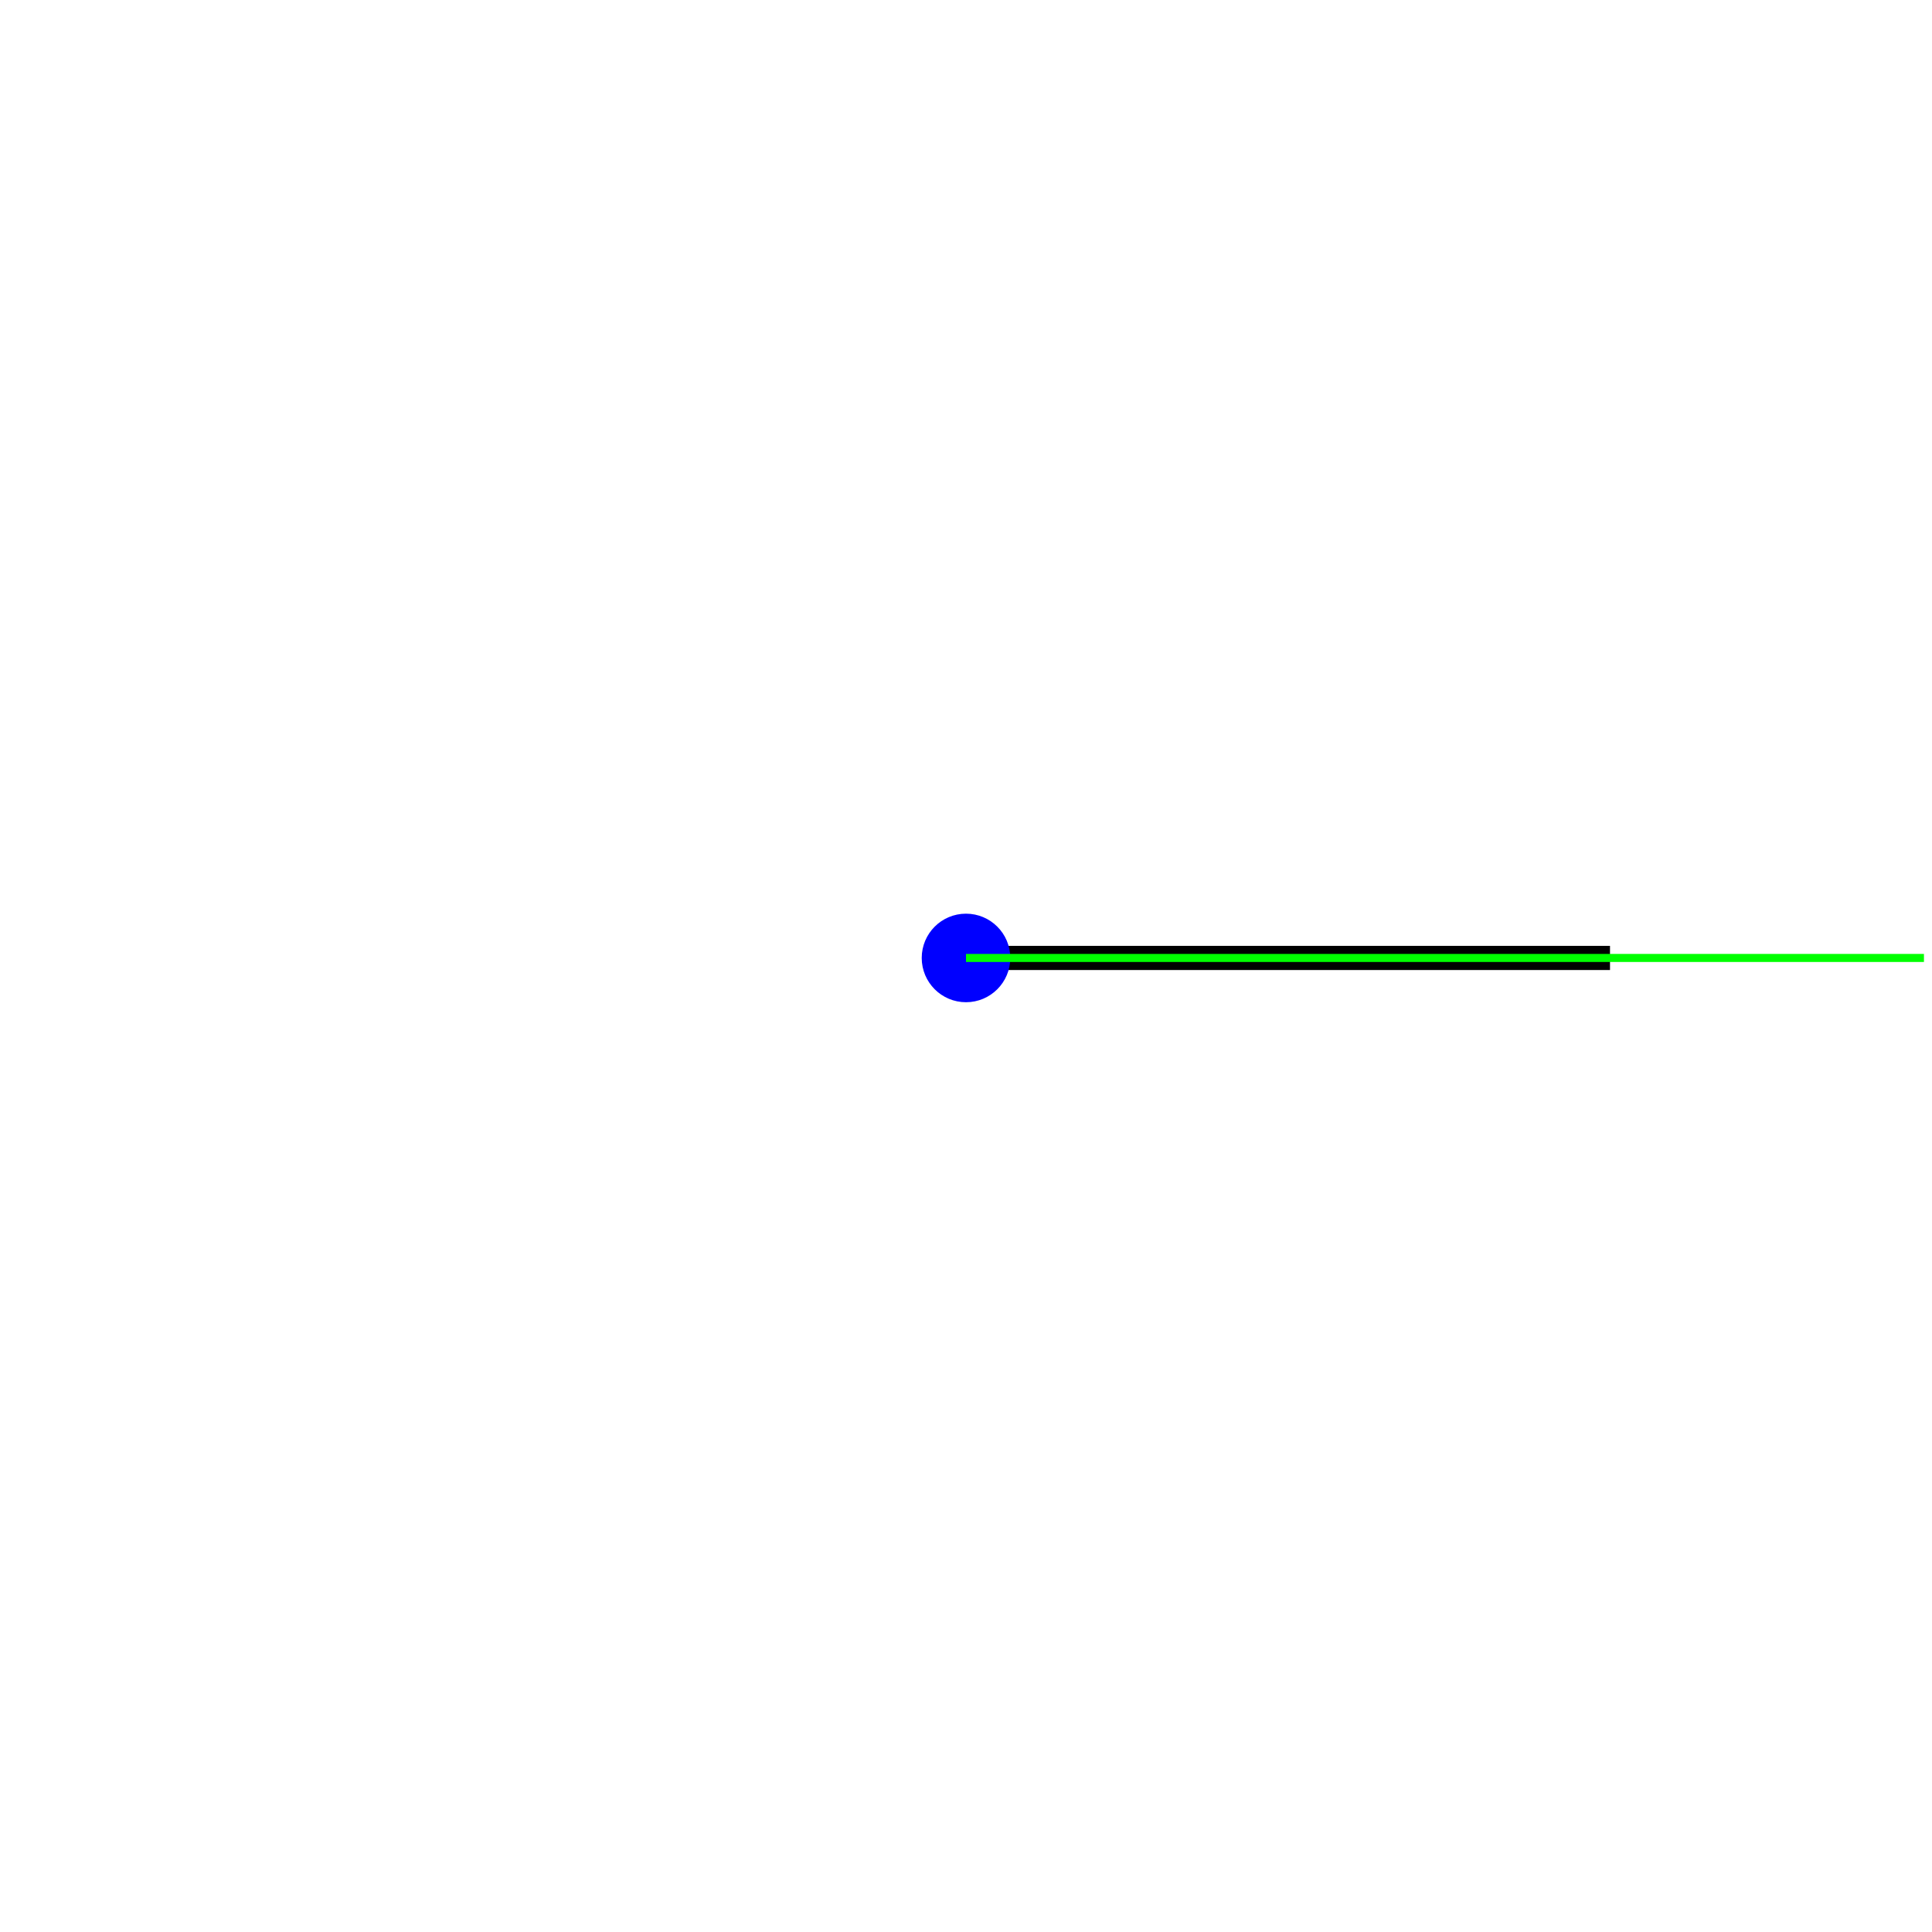
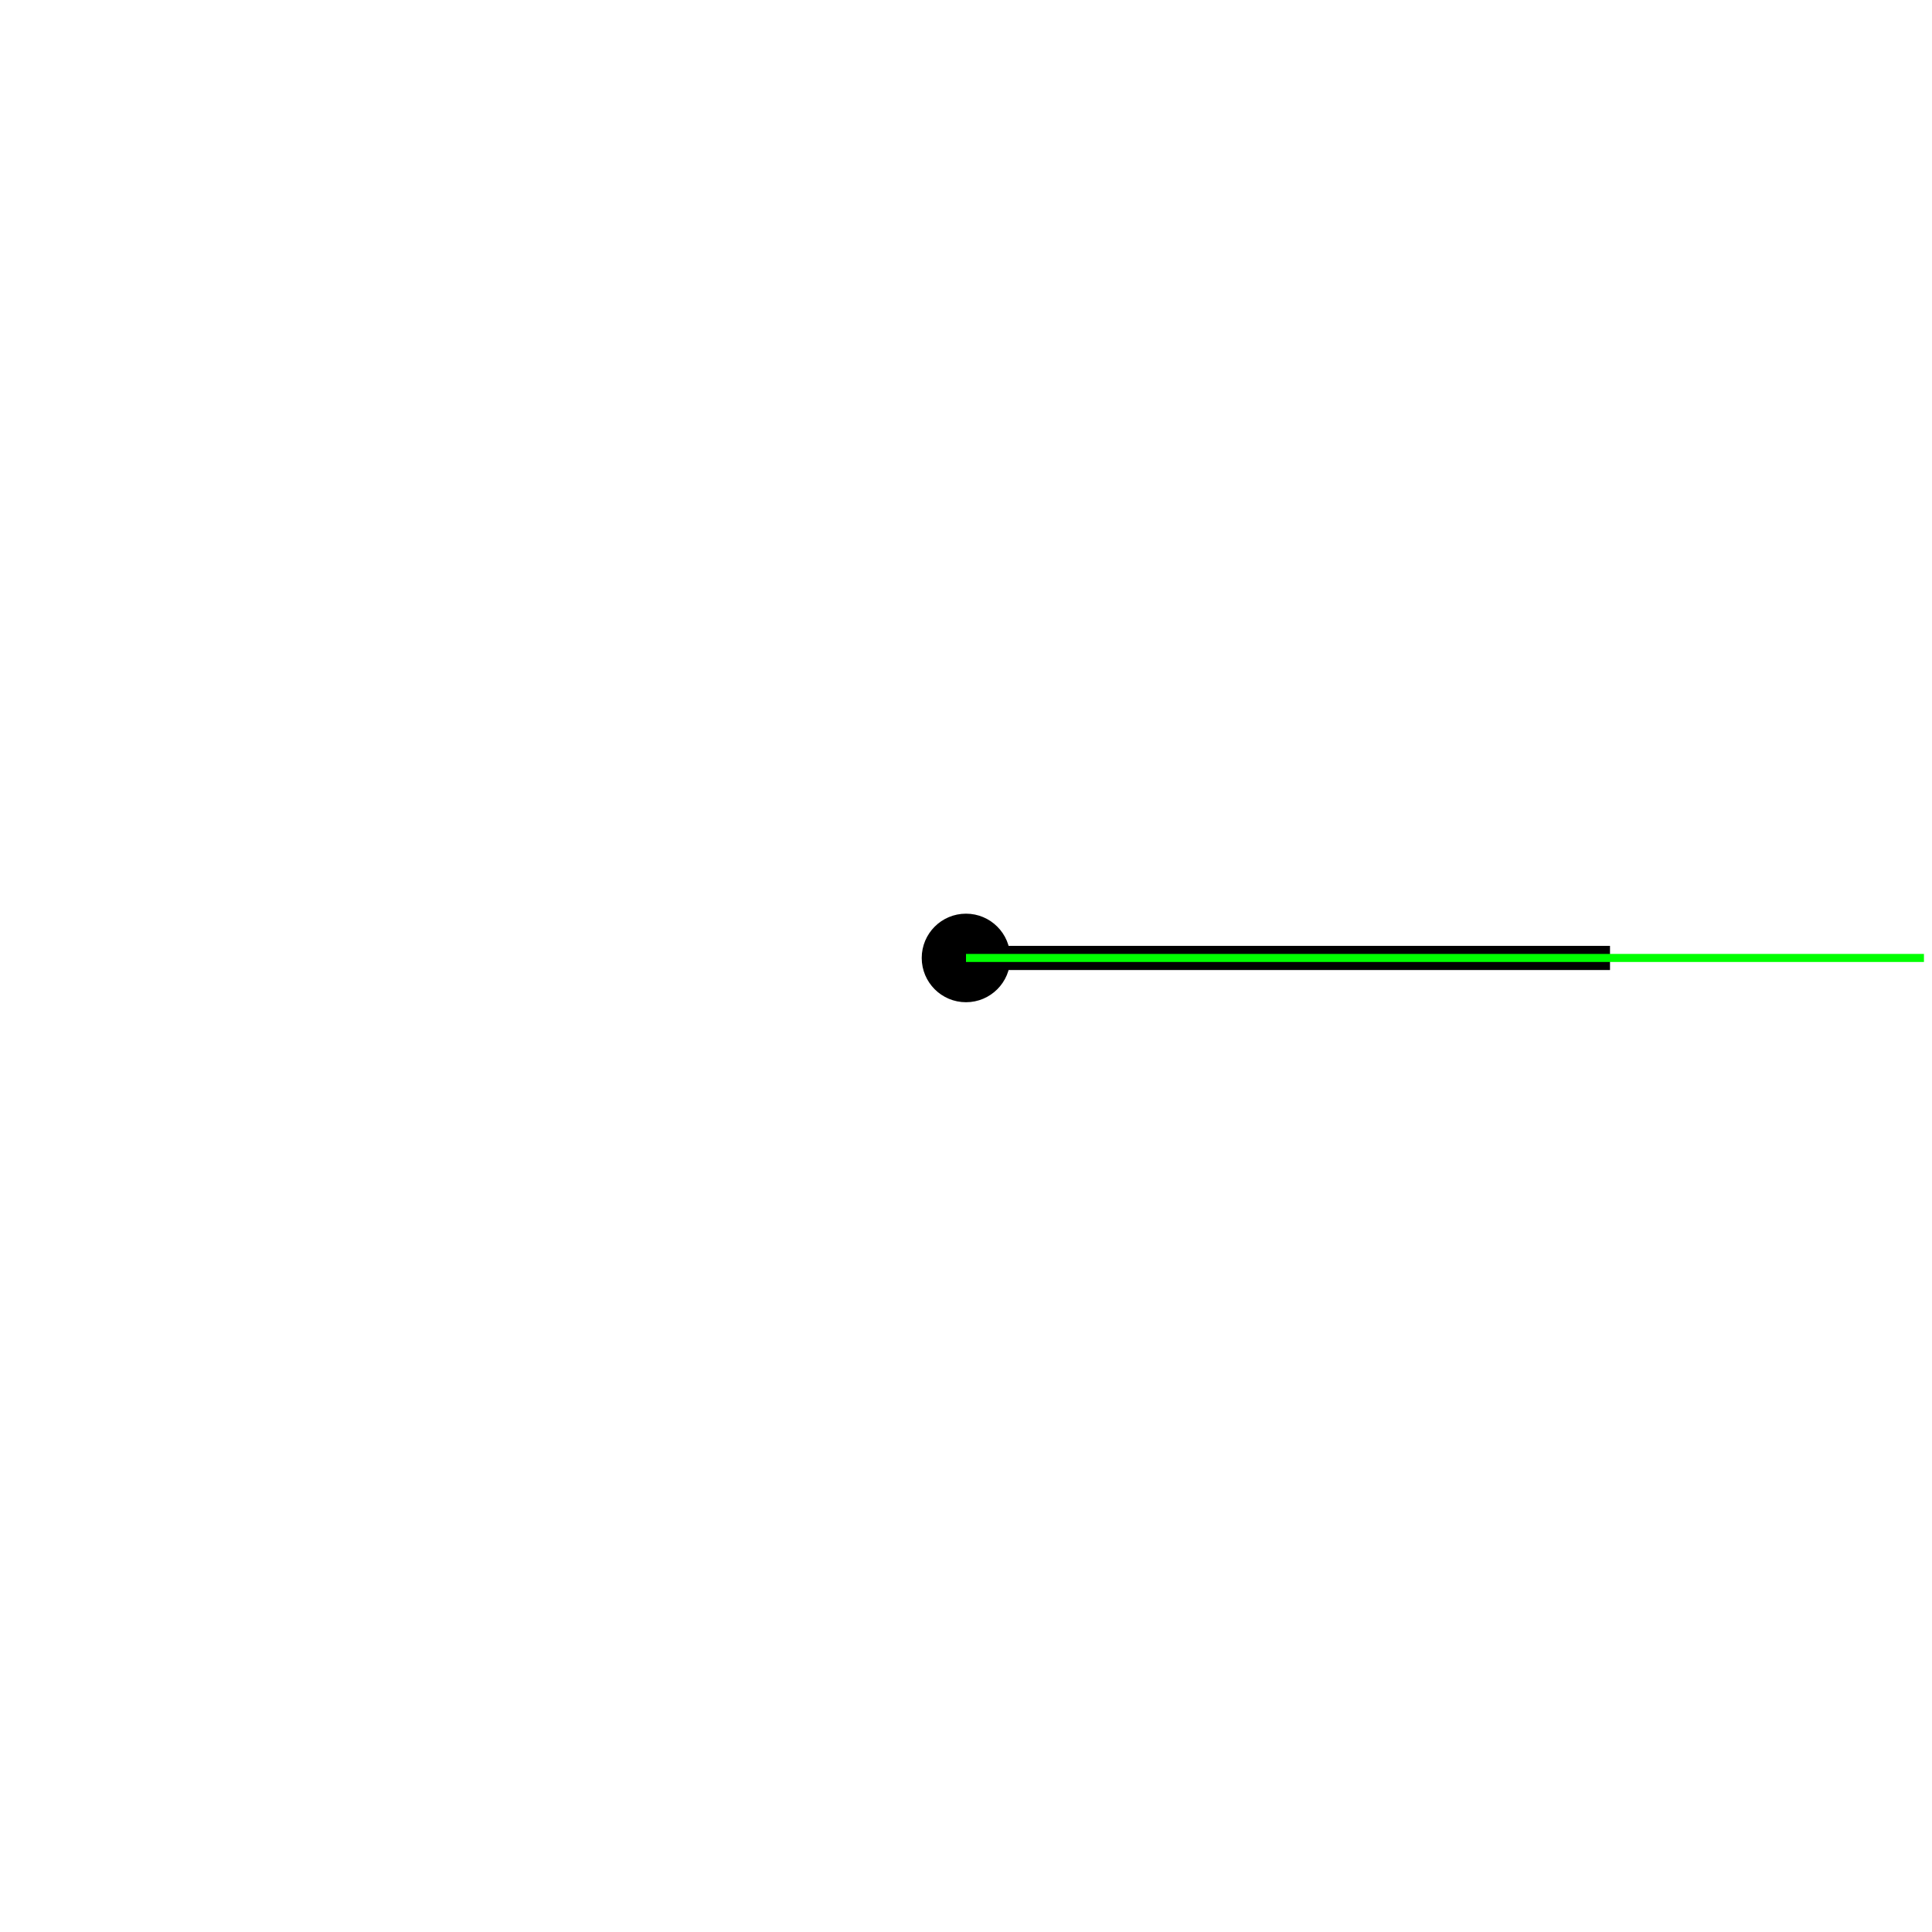
<svg xmlns="http://www.w3.org/2000/svg" version="1.1" width="240" height="240">
  <rect x="0" y="0" width="240" height="240" stroke="#ffffff" fill="#ffffff" />
  <polygon points=" 120,119 200,119 " stroke-width="3" stroke="#000000" fill="none" />
-   <circle cx="120" cy="119" r="5" stroke="#0000ff" fill="#0000ff" />
+   <circle cx="120" cy="119" r="5" stroke="#000000" fill="#000000" />
  <line x1="120" y1="119" x2="239" y2="119" stroke-width="1" stroke="#00ff00" fill="none" />
</svg>
